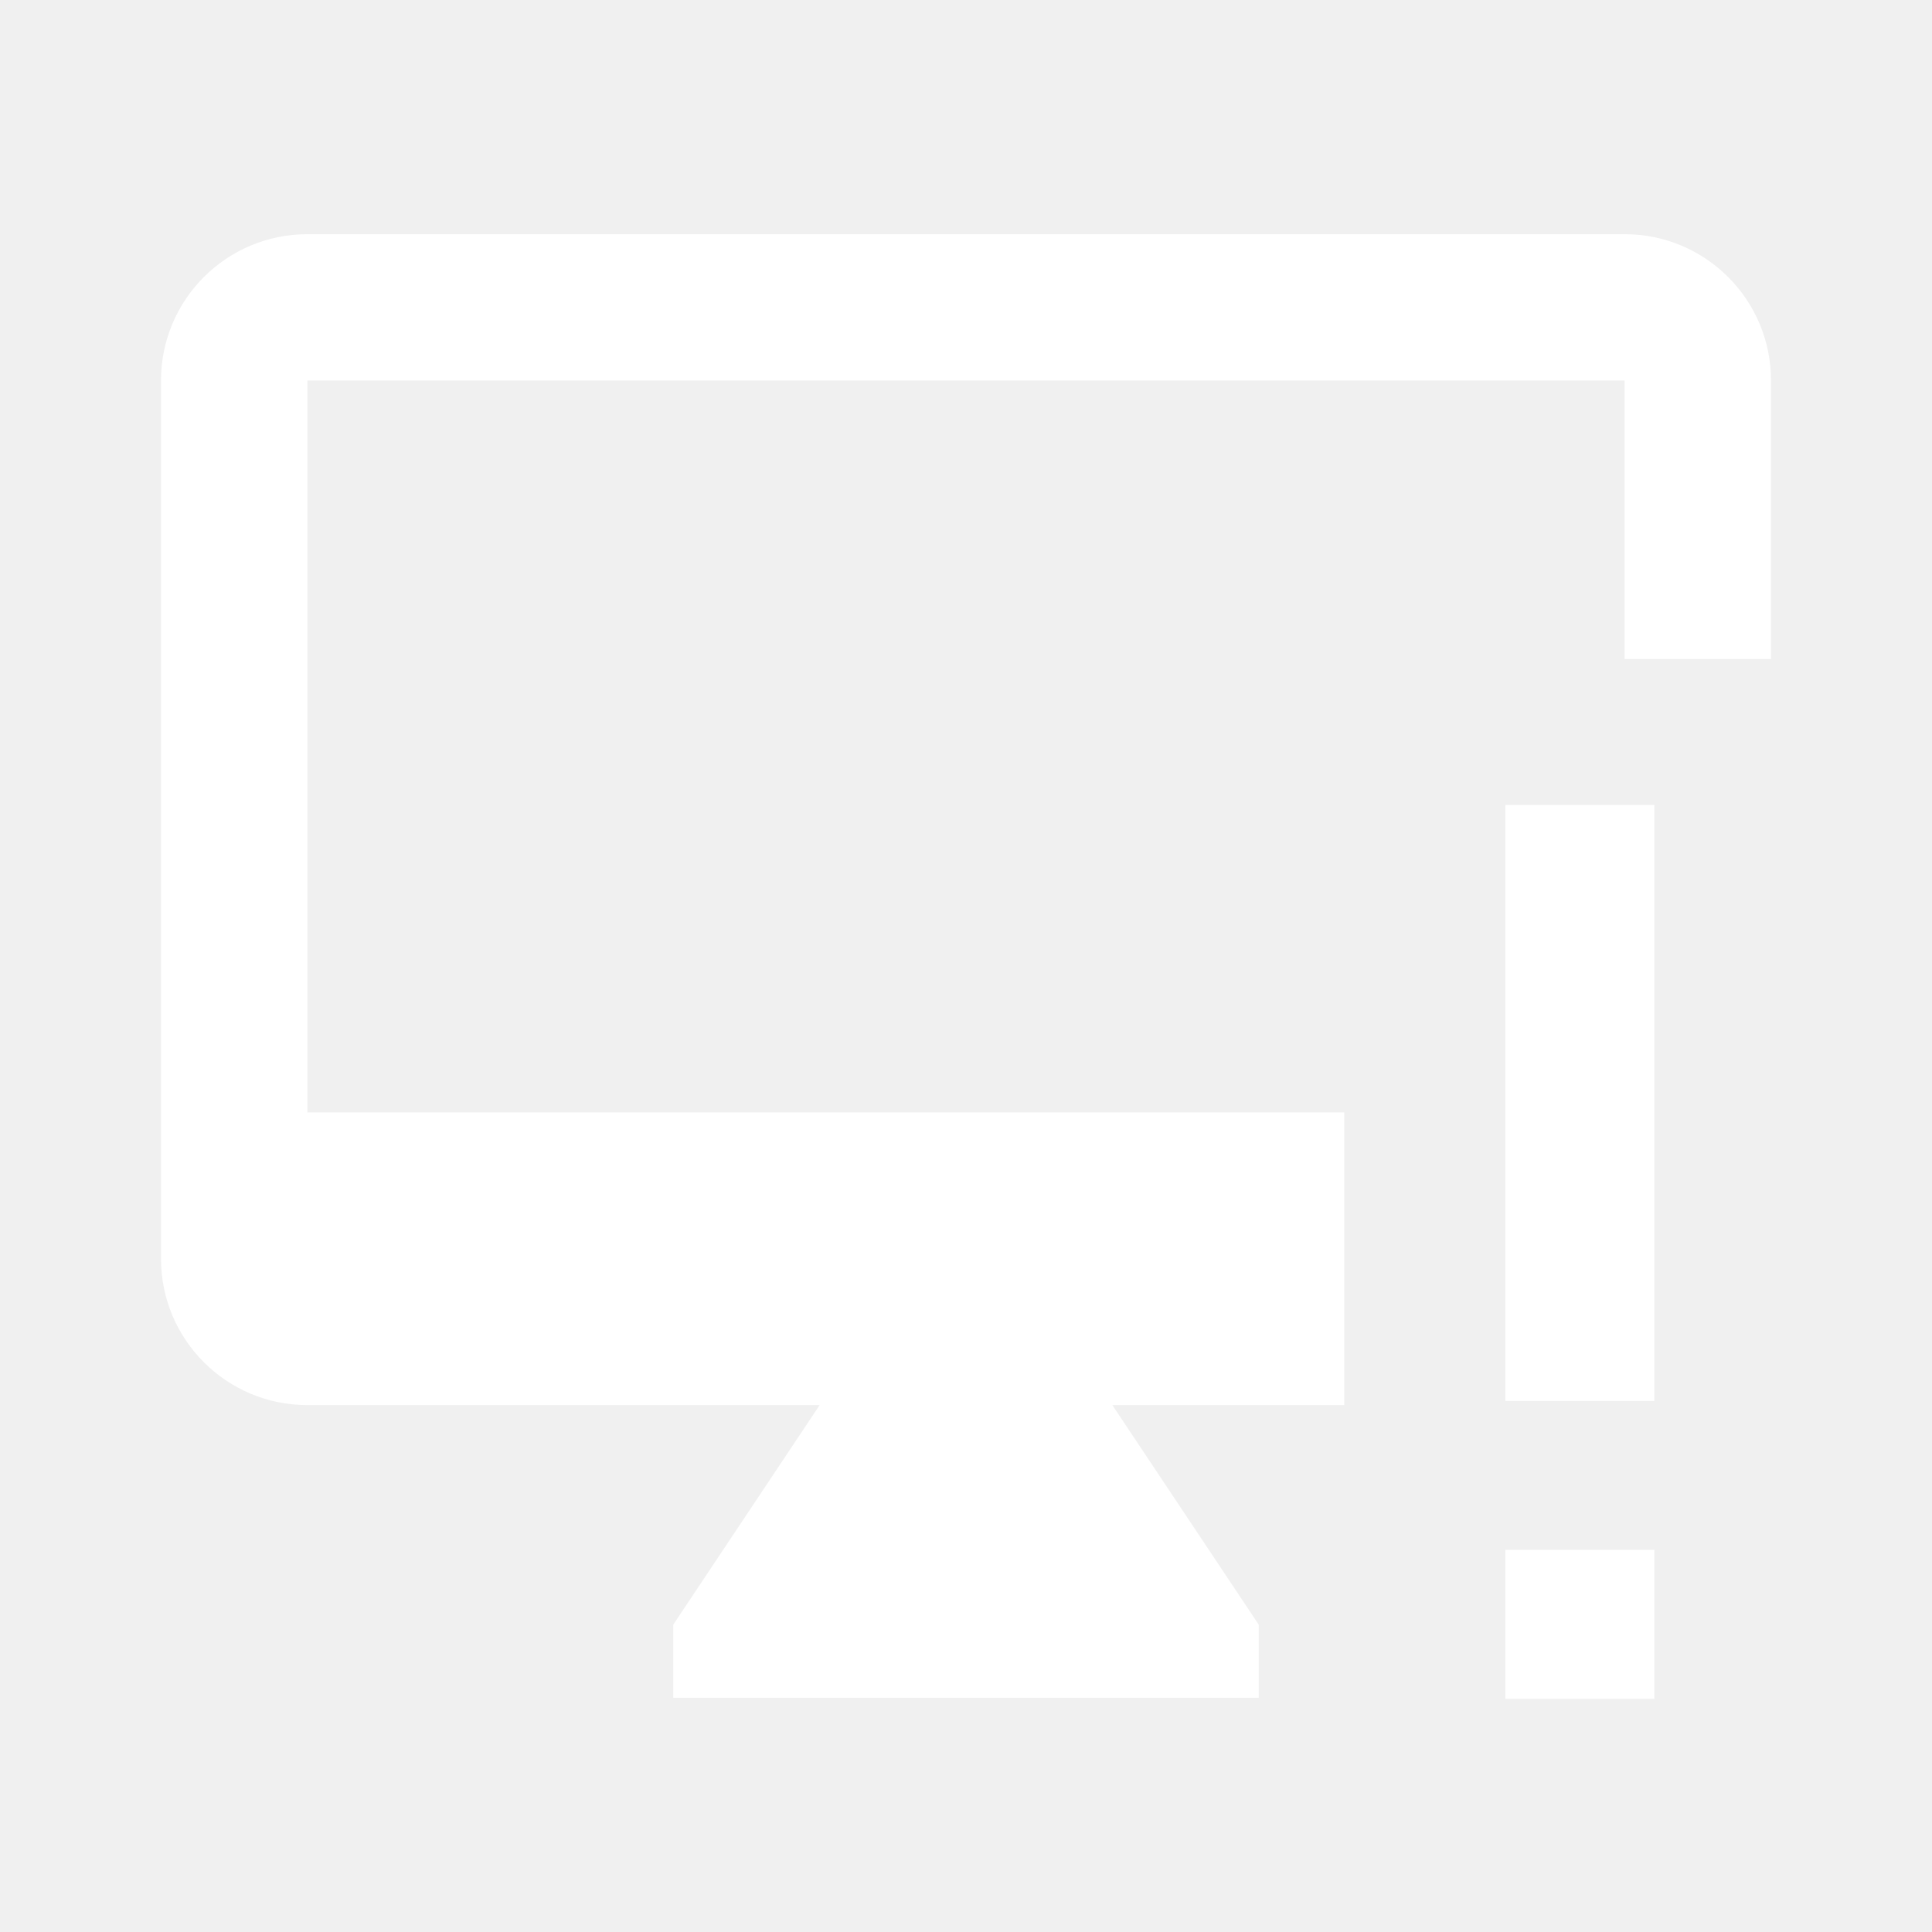
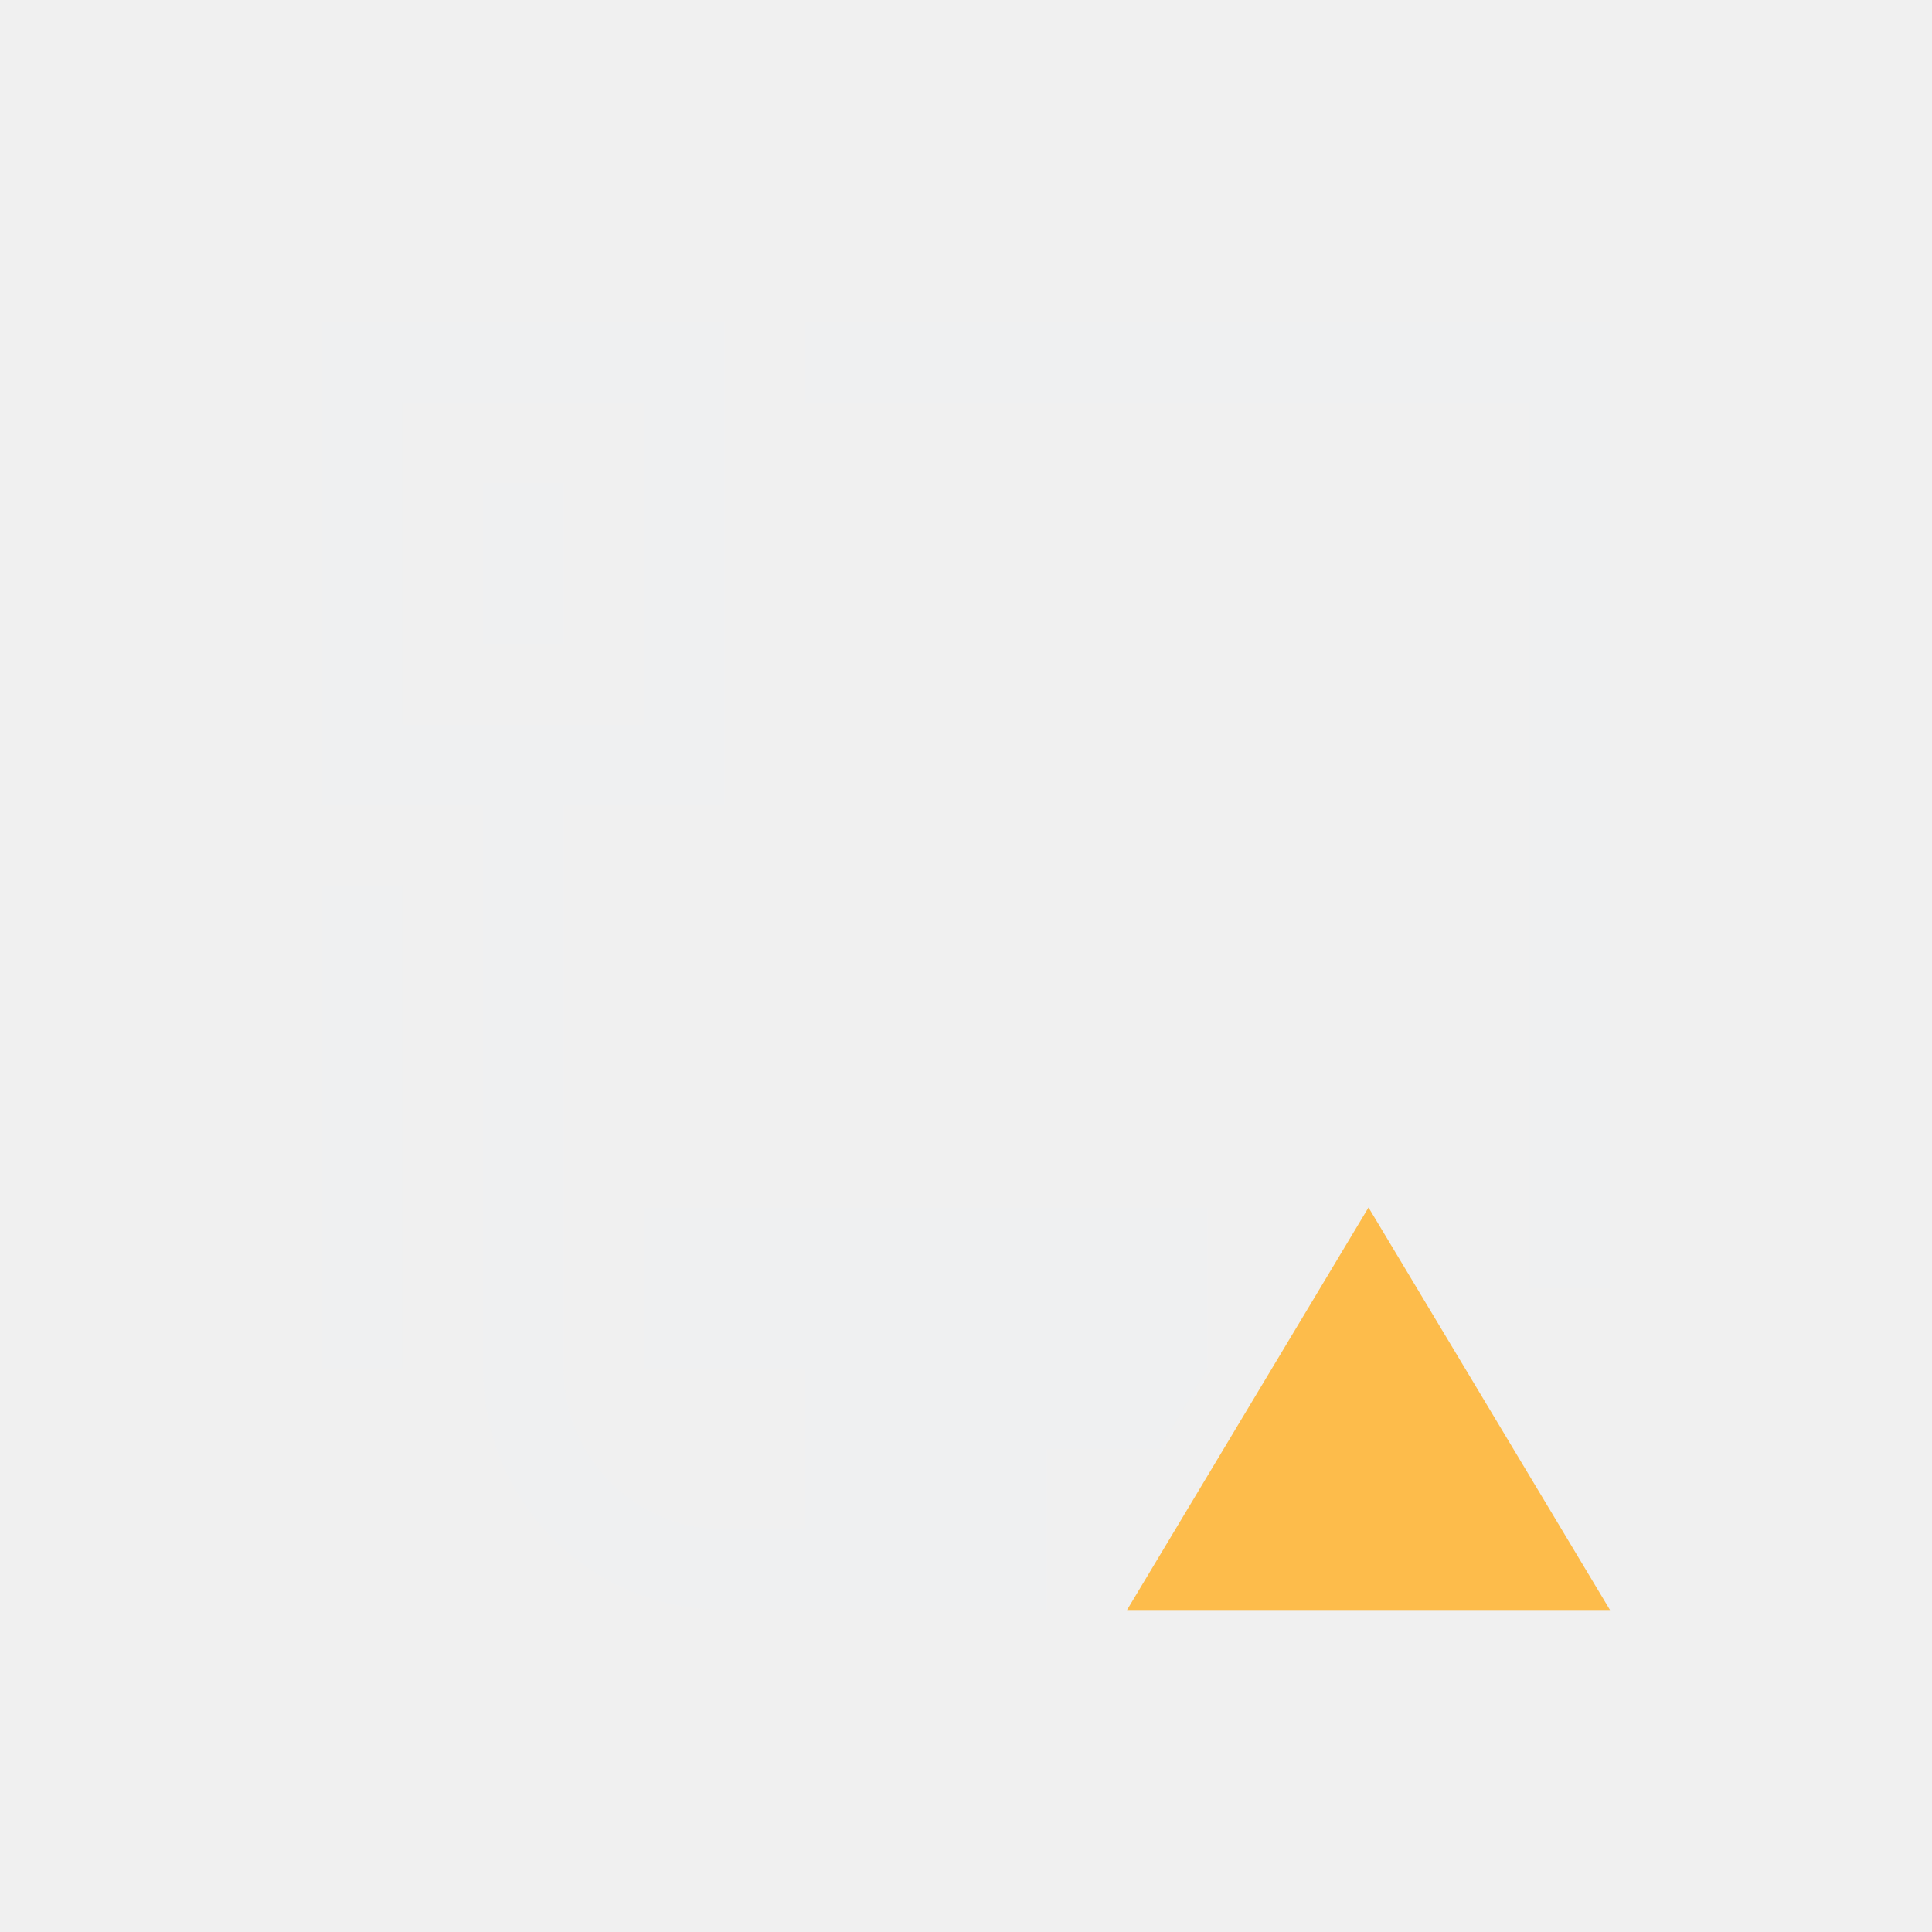
- <svg xmlns="http://www.w3.org/2000/svg" id="svg4" version="1.1" viewBox="0 0 240 240" height="240" width="240">
-   <defs id="defs8" />
-   <path d="M 38.182 29.092 C 28.136 29.092 20 37.228 20 47.273 L 20 156.363 C 20 166.409 28.136 174.545 38.182 174.545 L 101.818 174.545 L 83.637 201.818 L 83.637 210.908 L 156.363 210.908 L 156.363 201.818 L 138.182 174.545 L 166.986 174.545 L 166.986 138.182 L 38.182 138.182 L 38.182 47.273 L 201.818 47.273 L 201.818 81.871 L 220 81.871 L 220 47.273 C 220 37.228 211.864 29.092 201.818 29.092 L 38.182 29.092 z " style="fill:#ffffff;fill-opacity:1;stroke-width:4.545" id="path2" />
-   <path d="m 187,211.04 h 18.507 V 192.533 H 187 Z M 187,100 v 74.027 h 18.507 V 100 Z" id="path6" style="fill:#ffffff;fill-opacity:1;stroke-width:9.253" />
+ <svg xmlns="http://www.w3.org/2000/svg" version="1.1" viewBox="0 0 24 24" width="24" height="24">
+   <style id="current-color-scheme" type="text/css">.ColorScheme-Text {
+             color:#eff0f1;
+         }
+         .ColorScheme-NegativeText {
+             color:#da4453;
+         }</style>
+   <g transform="translate(1,1)">
+     <path class="ColorScheme-Text" d="m3 3v6h2v7c0 1.662 1.338 3 3 3h4v-2h1.4l0.6-1v-2h-7v2h2v2h-1c-1.108 0-2-0.892-2-2v-7h2v-6zm6 0v1h9v11h1v-12h-1zm-5 1h3v4h-3zm1 1v2h1v-2zm-2 5v6h1v-6z" fill="currentColor" />
+     <rect width="22" height="22" fill="none" />
+     <path d="m13 19 3-5 3 5z" fill="#fdbc4b" fill-rule="evenodd" />
+   </g>
</svg>
